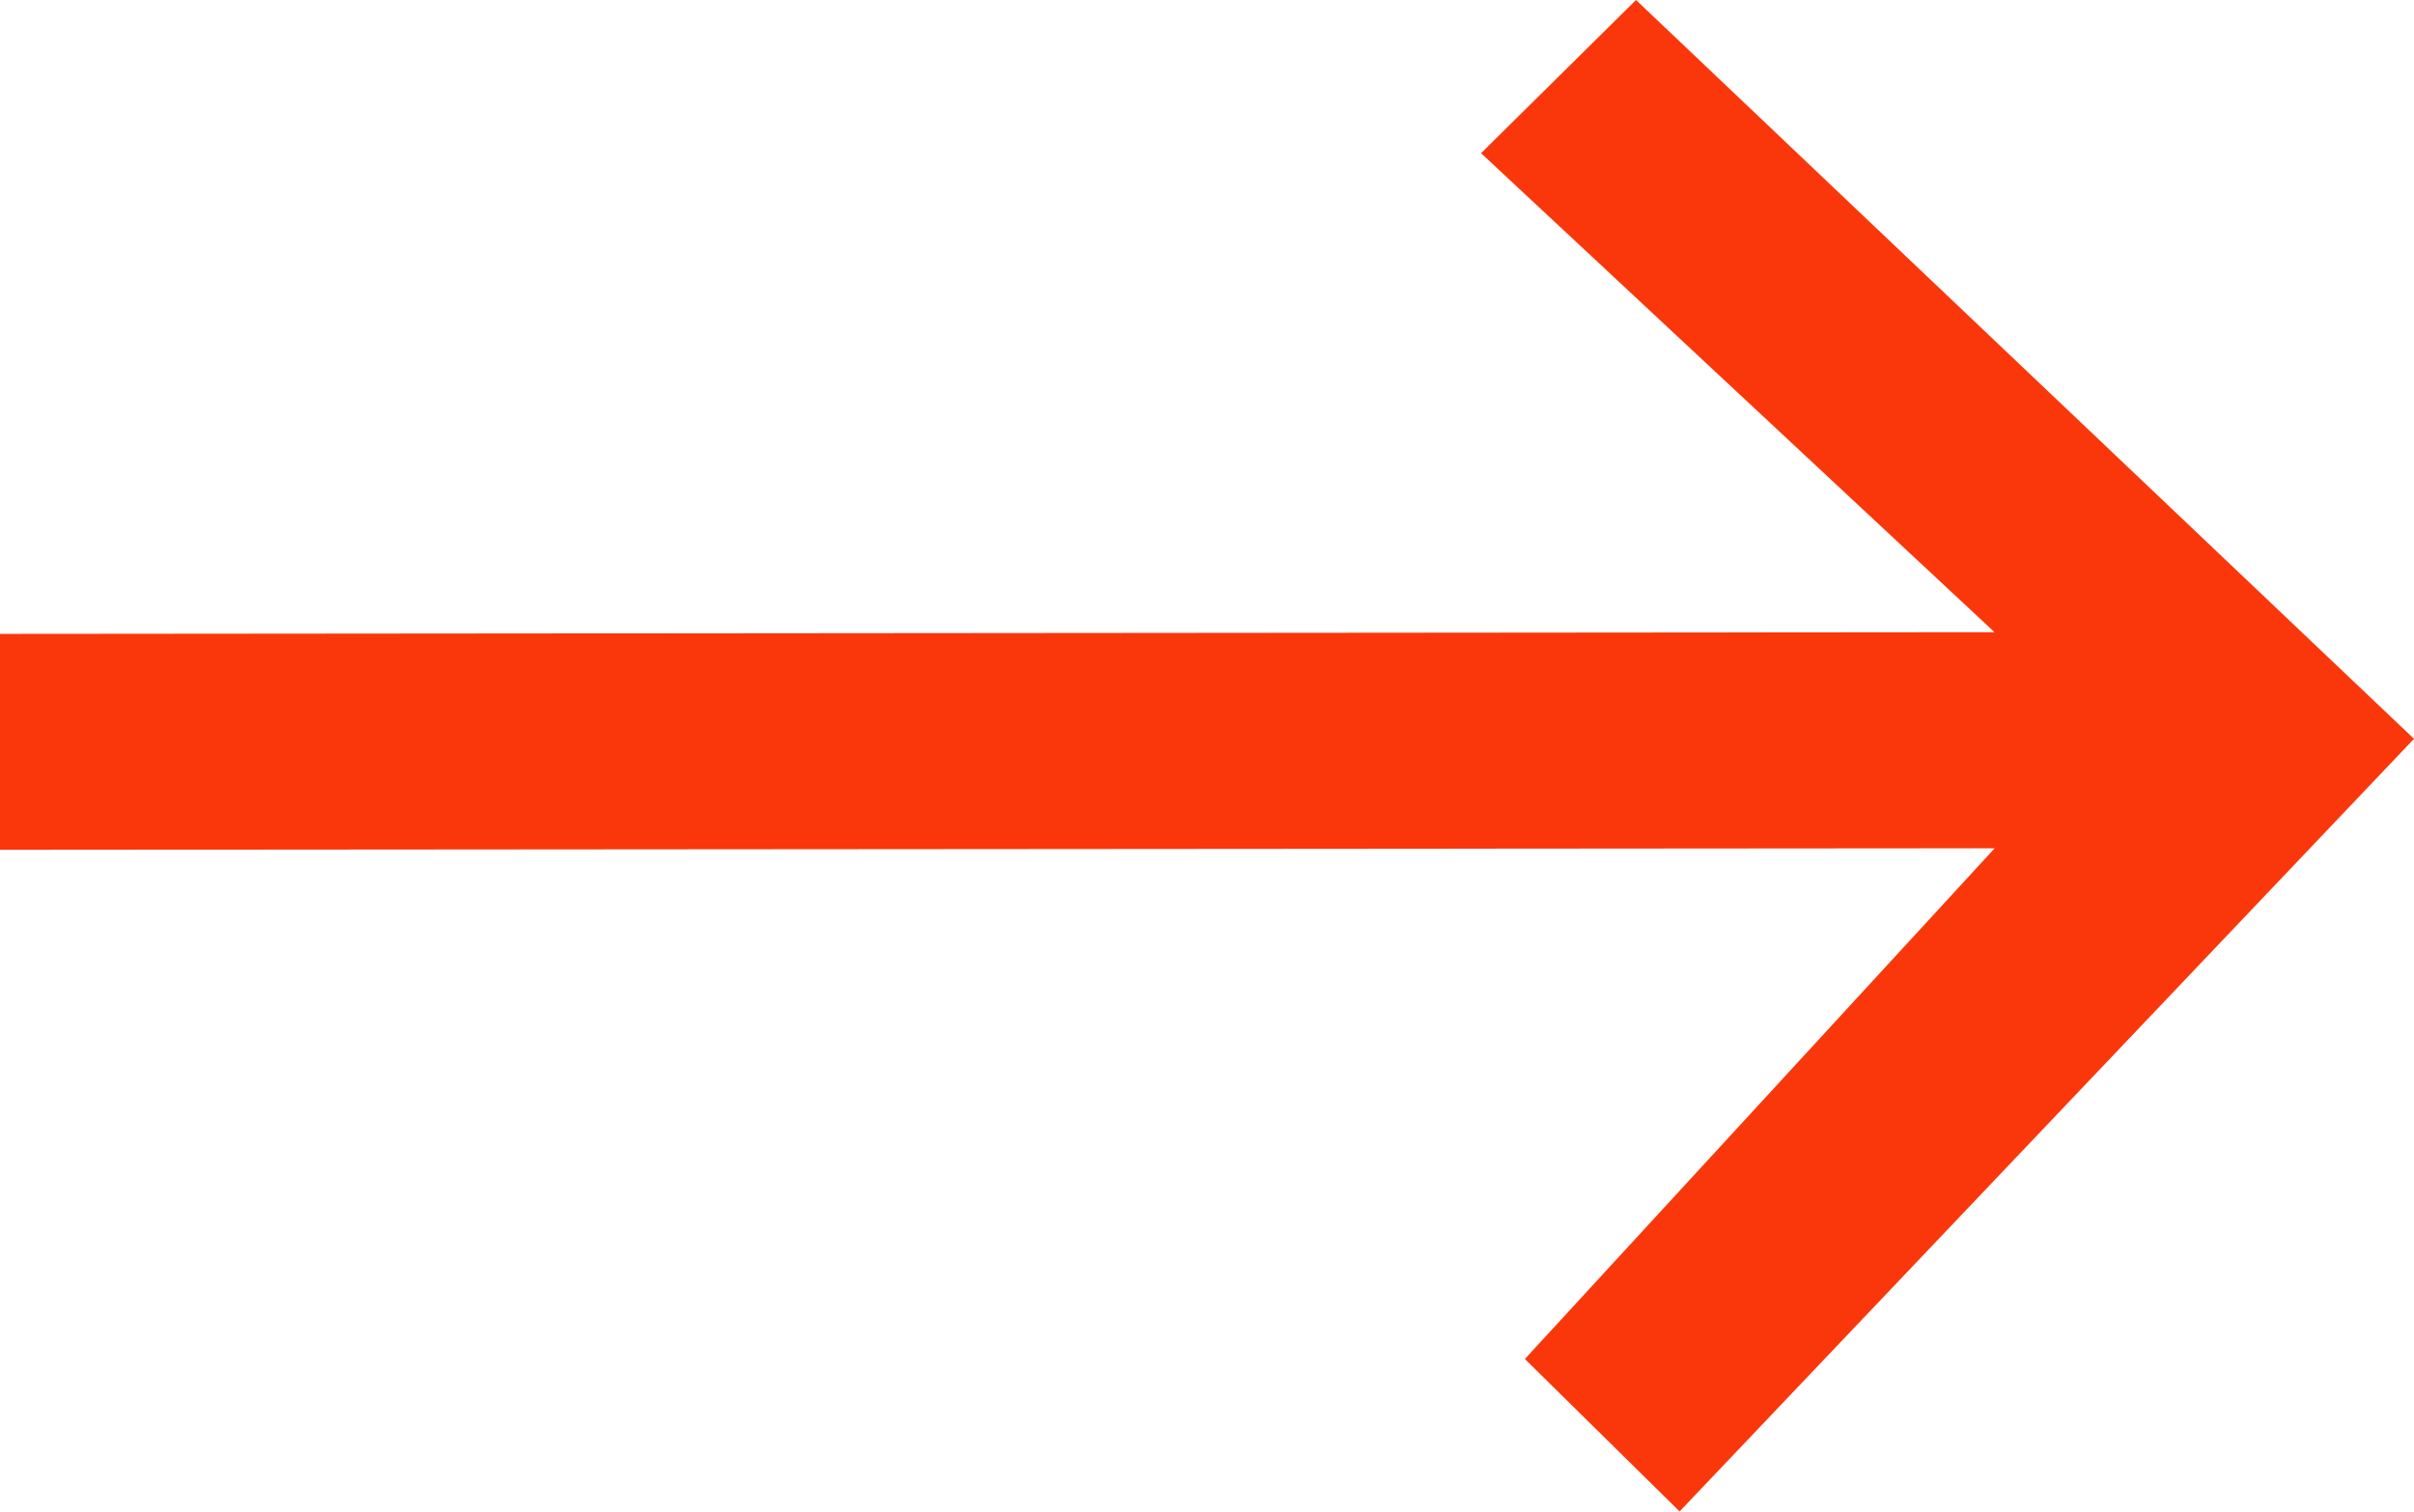
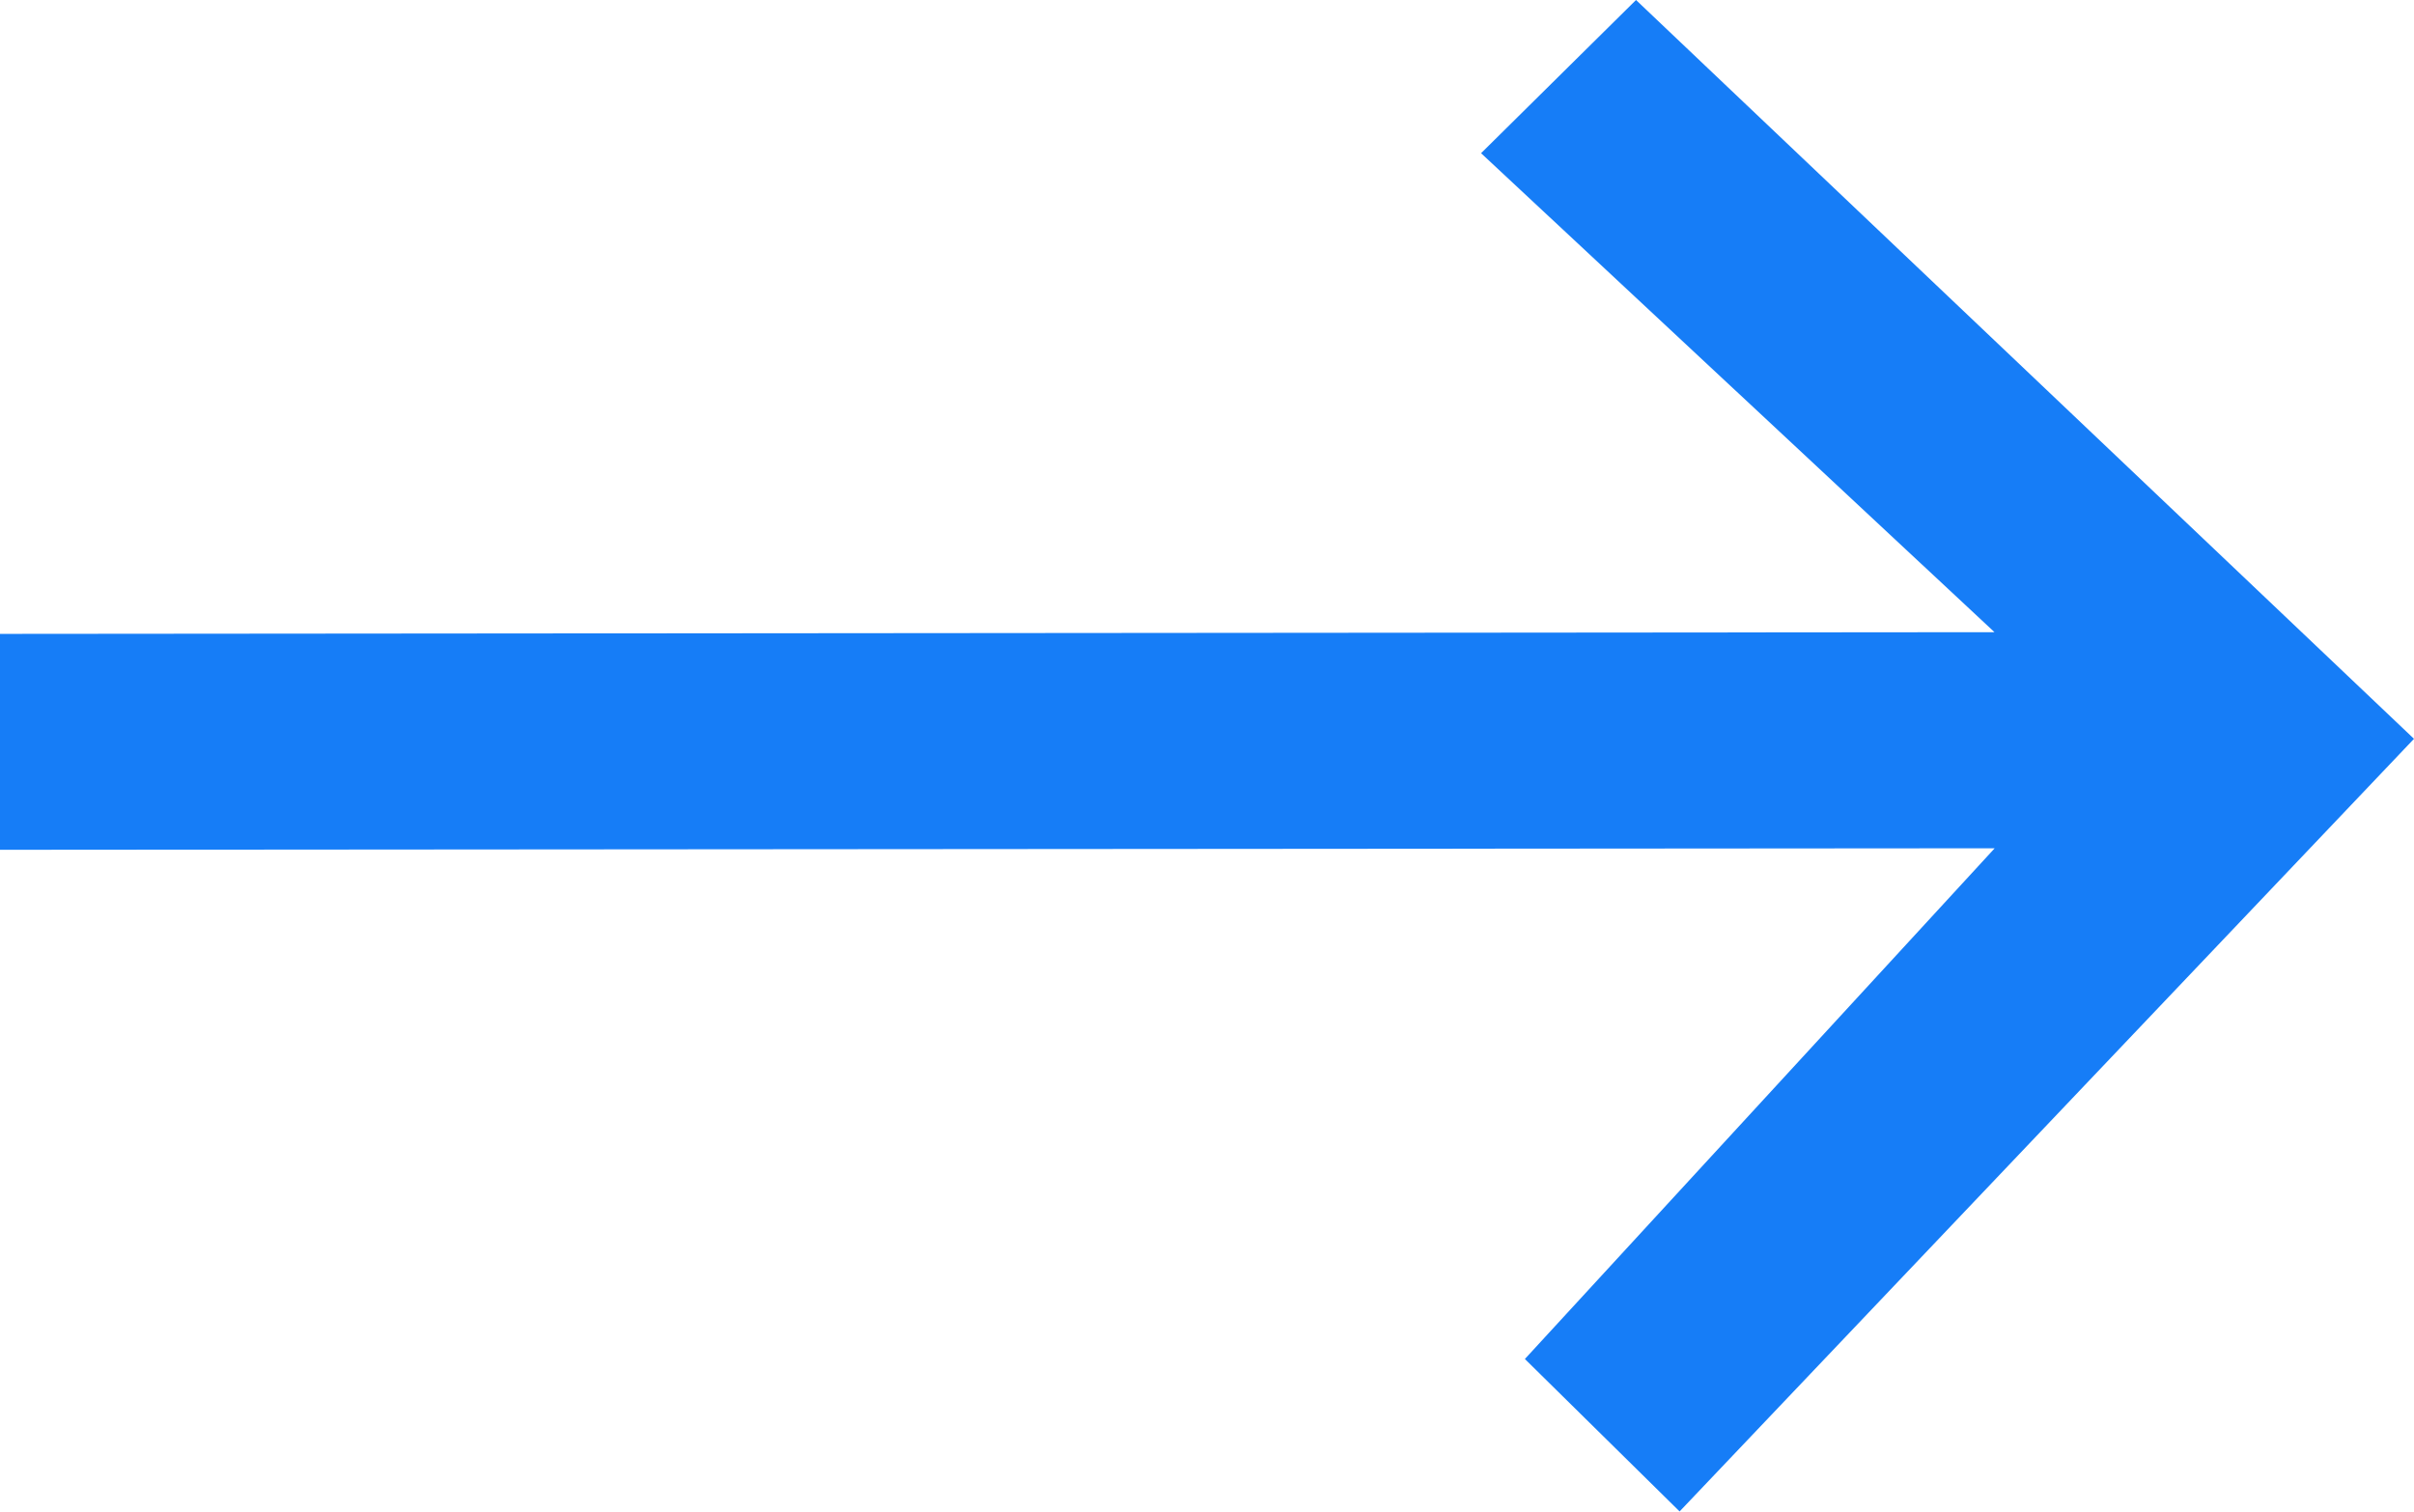
<svg xmlns="http://www.w3.org/2000/svg" width="107" height="67" viewBox="0 0 107 67" fill="none">
-   <path fill-rule="evenodd" clip-rule="evenodd" d="M107 32.751L74.448 67L67.59 60.242L88.414 37.603L0 37.67V28.099L88.406 28.024L65.648 6.791L72.516 0L107 32.751Z" fill="#FA370B" />
+   <path fill-rule="evenodd" clip-rule="evenodd" d="M107 32.751L74.448 67L67.59 60.242L88.414 37.603L0 37.67V28.099L88.406 28.024L65.648 6.791L72.516 0L107 32.751Z" fill="#167DF7" />
</svg>
